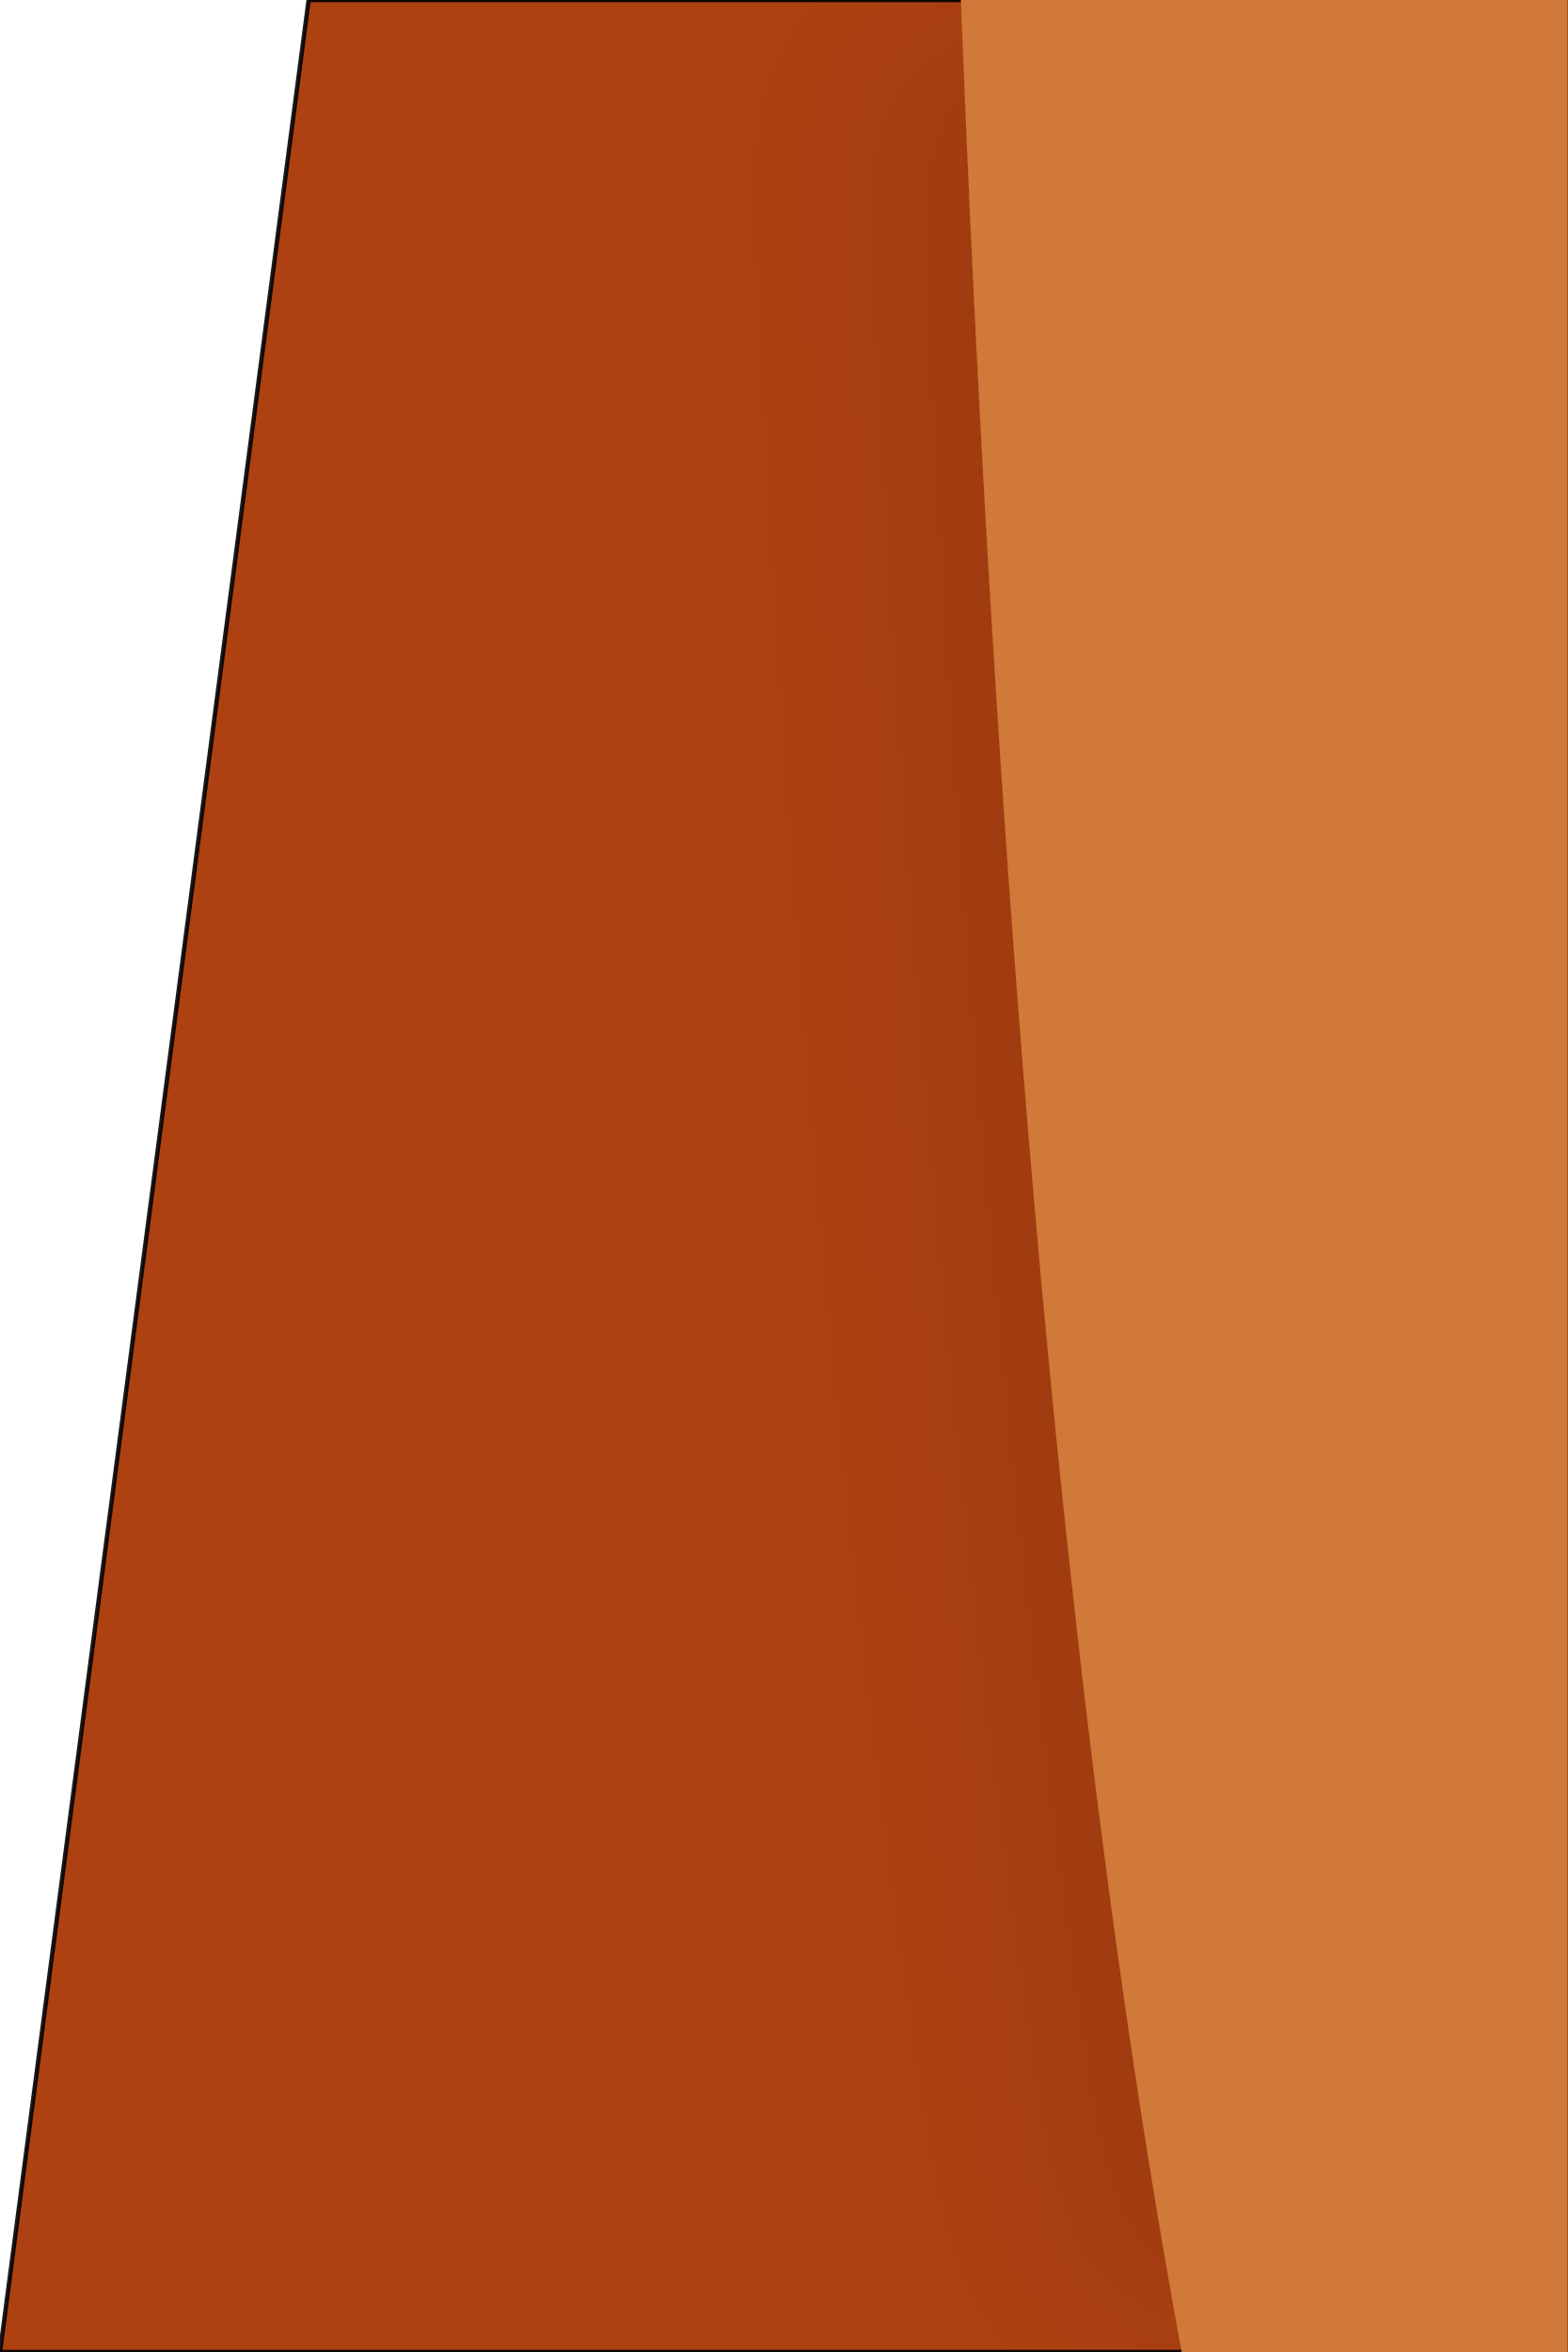
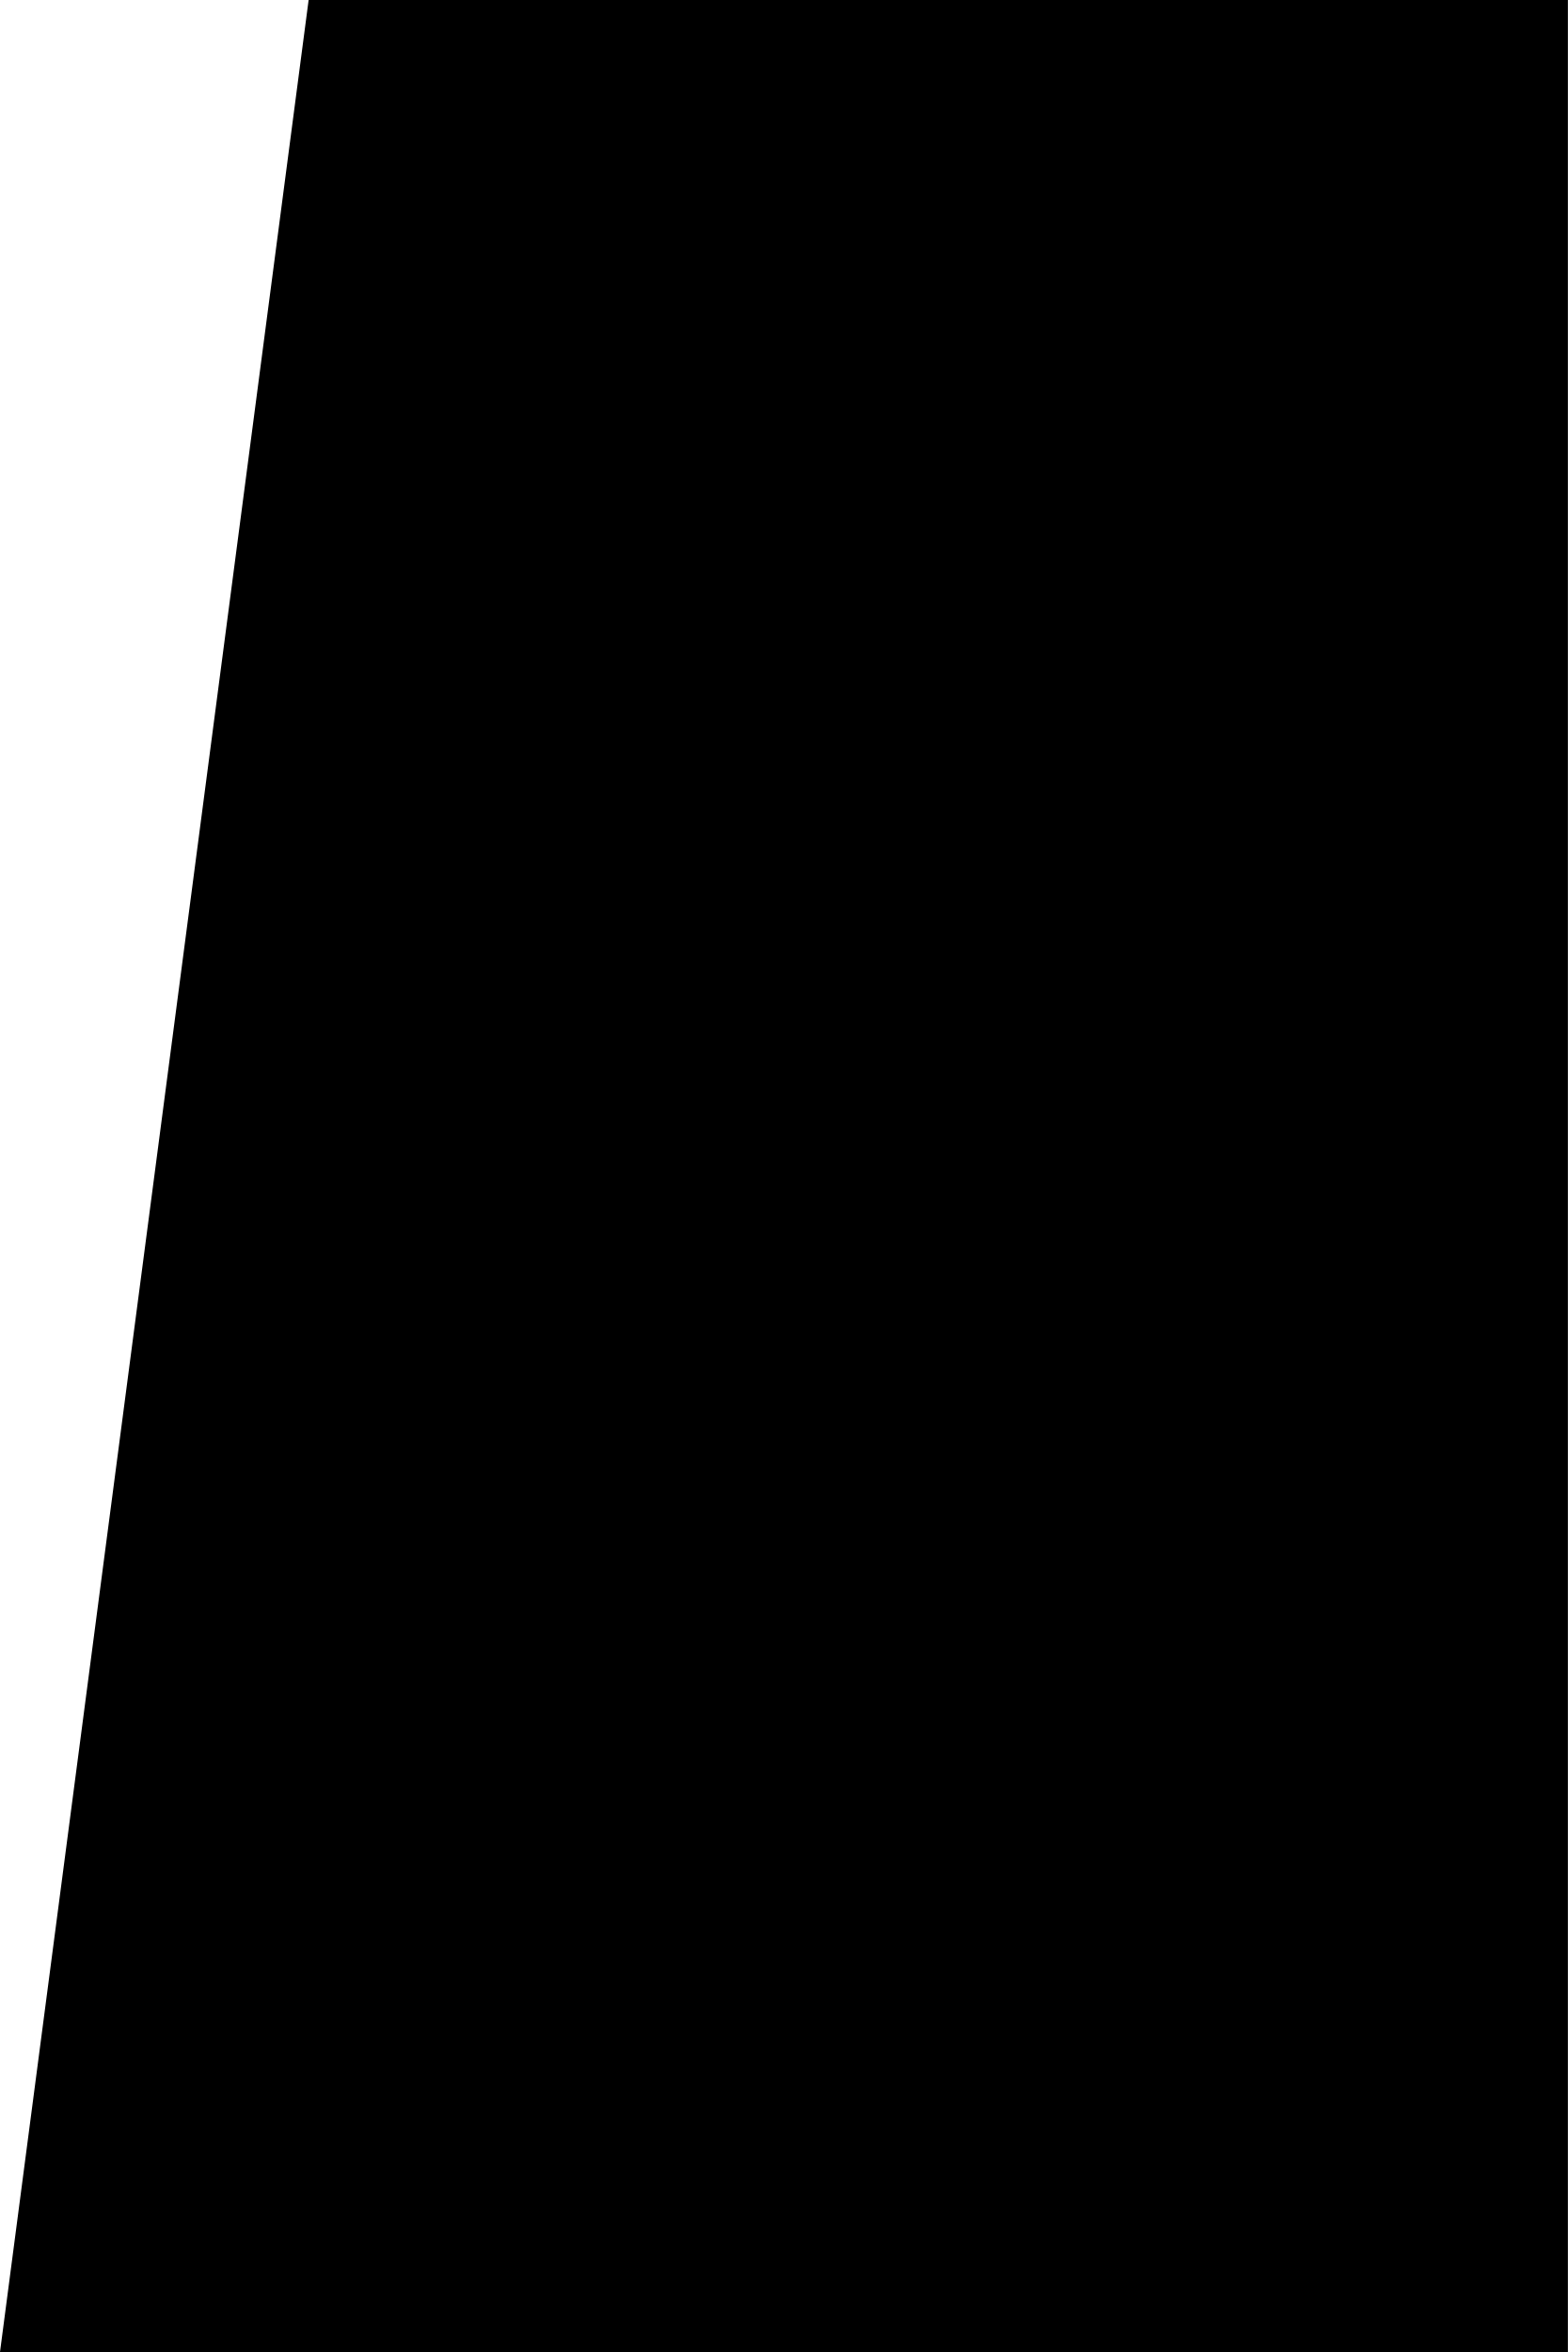
<svg xmlns="http://www.w3.org/2000/svg" preserveAspectRatio="none" viewBox="0 0 720 1080">
  <defs>
    <filter id="a" width="575.701" height="1377" x="268.799" y="-148.5" filterUnits="userSpaceOnUse">
      <feOffset dx="-24" />
      <feGaussianBlur result="b" stdDeviation="49.5" />
      <feFlood flood-opacity=".11" />
      <feComposite in2="b" operator="in" />
      <feComposite in="SourceGraphic" />
    </filter>
  </defs>
-   <path class="theme-2" fill="#ad4111" stroke="rgba(0,0,0,0.9)" stroke-linecap="round" stroke-width="2" d="M0 1080L141.745 0H720v1080z" />
+   <path class="theme-2" d="M0 1080L141.745 0H720v1080z" />
  <g filter="url(#a)">
-     <path class="theme-1" fill="#d07939" d="M542.729 1080C502.767 864.506 461.92 525.655 441.3 0H720v1080z" />
+     <path class="theme-1" d="M542.729 1080C502.767 864.506 461.92 525.655 441.3 0H720v1080z" />
  </g>
</svg>
